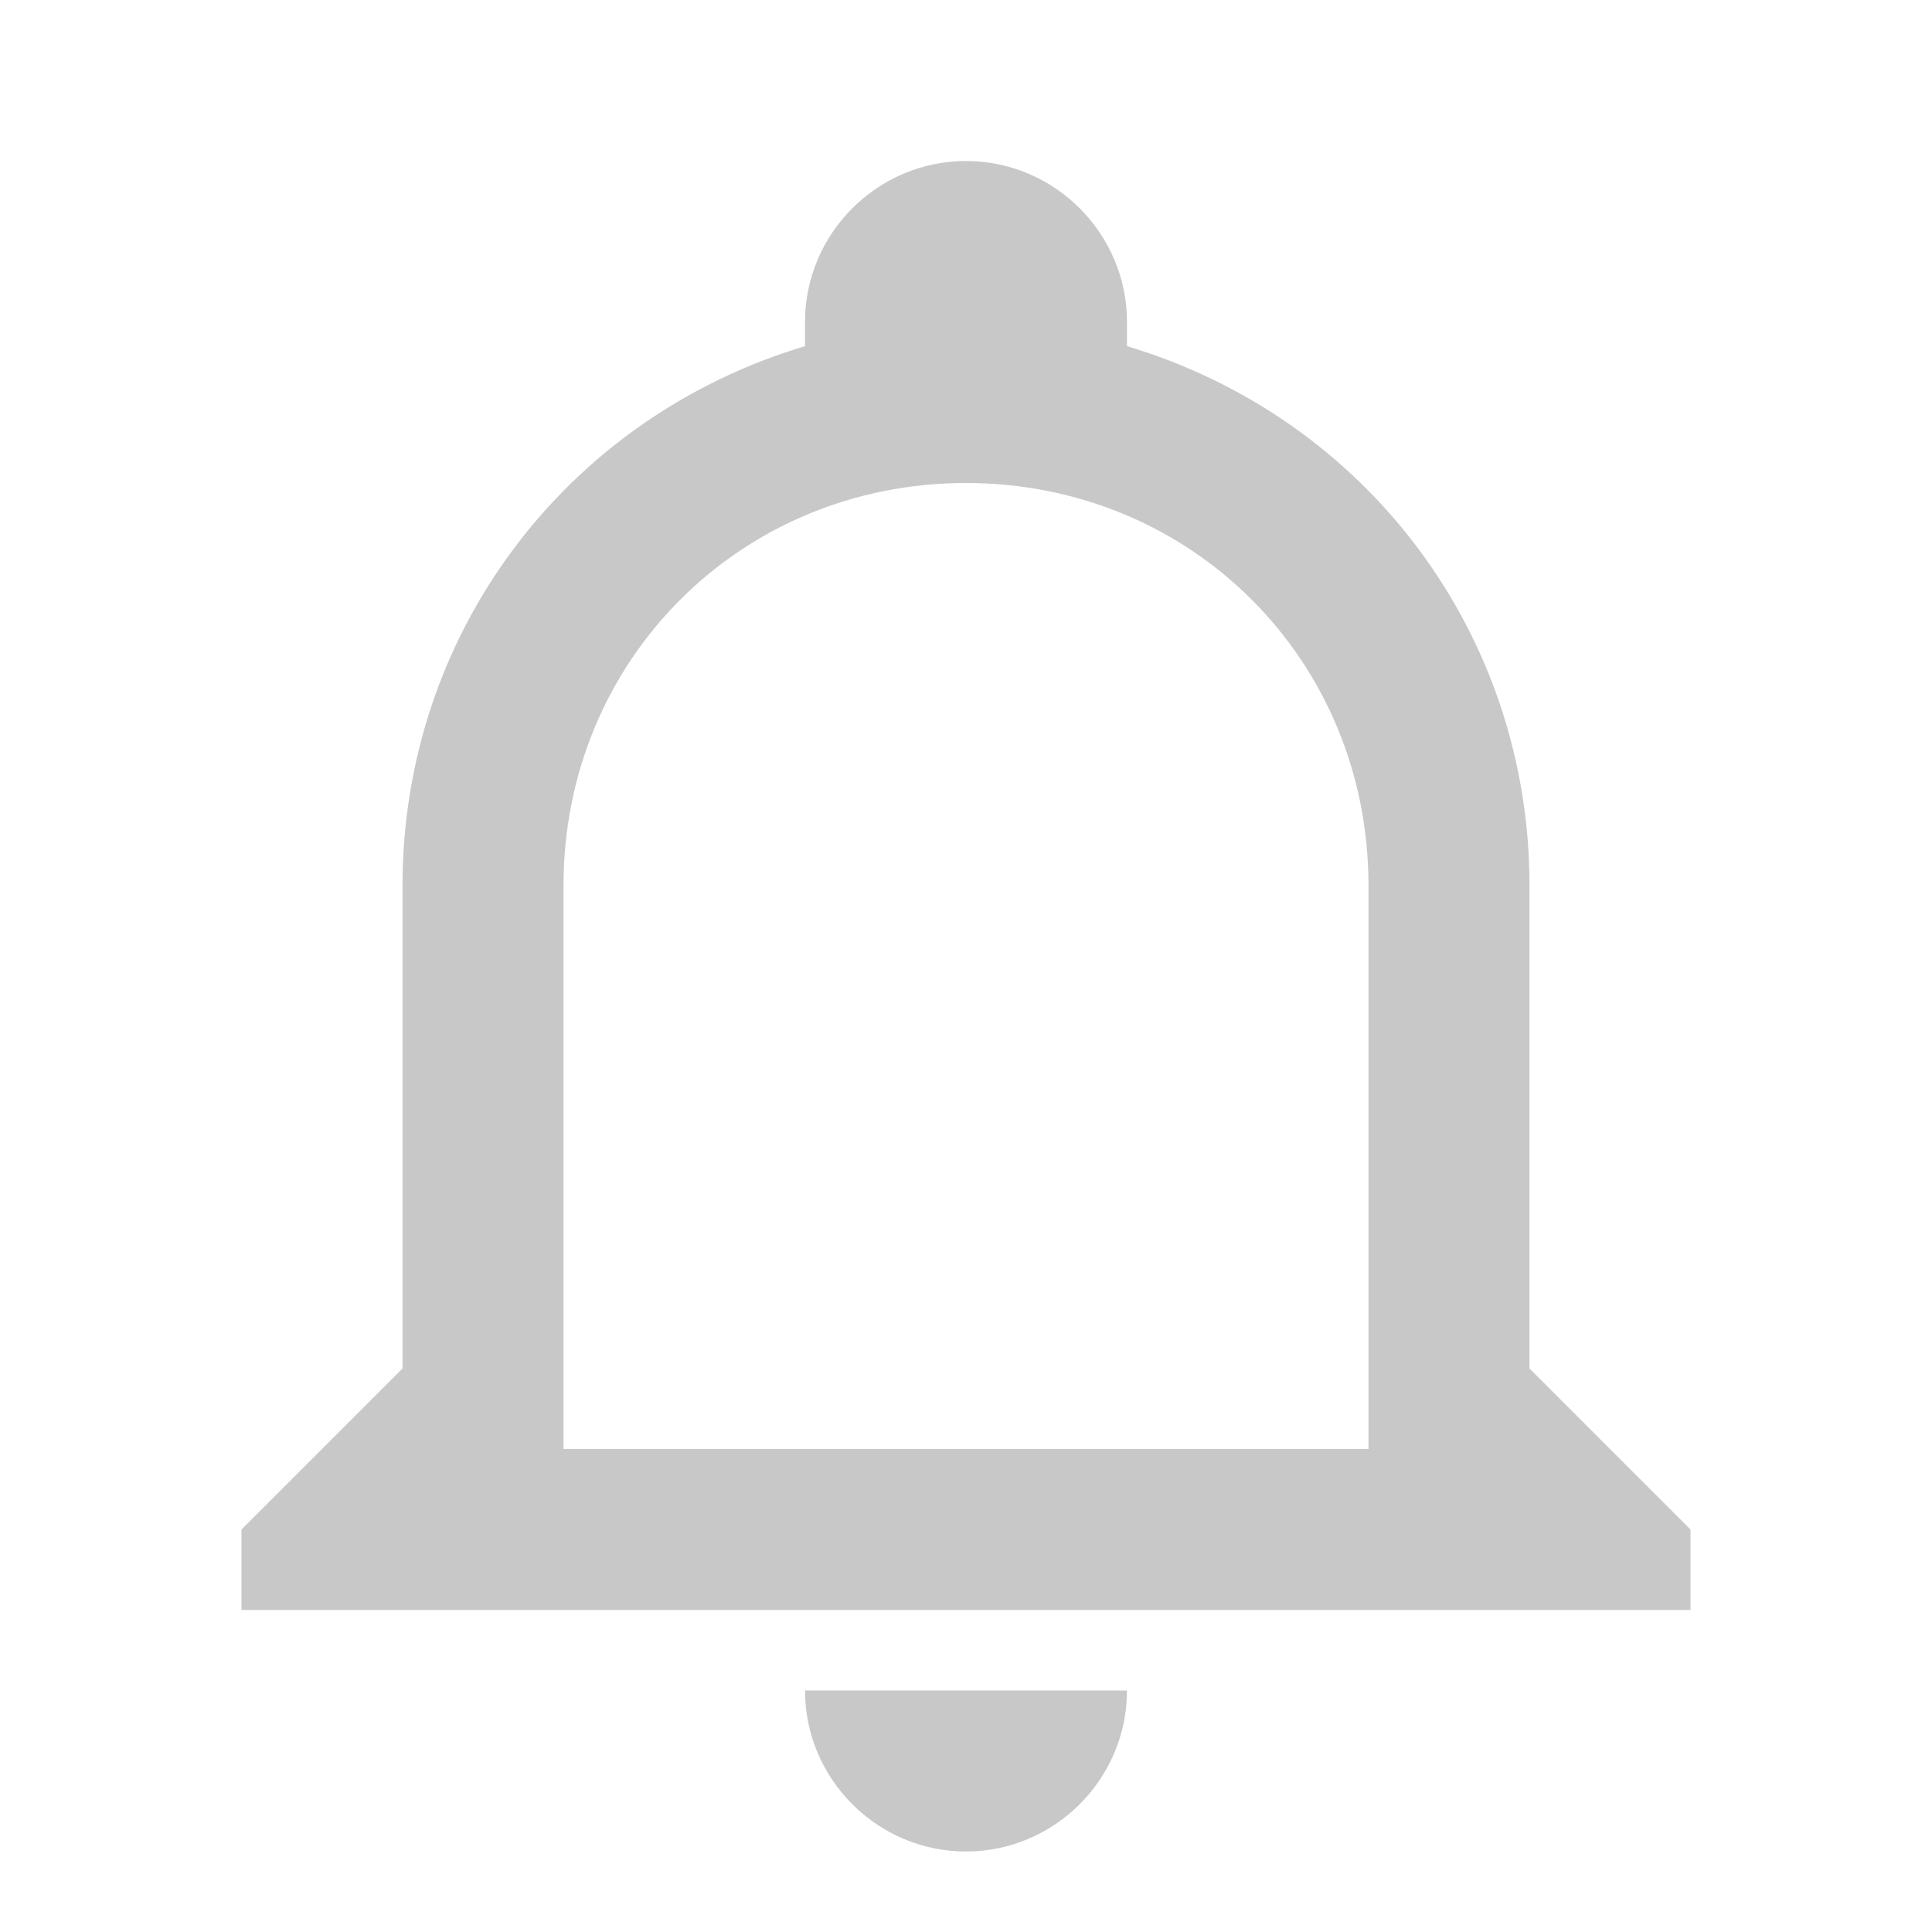
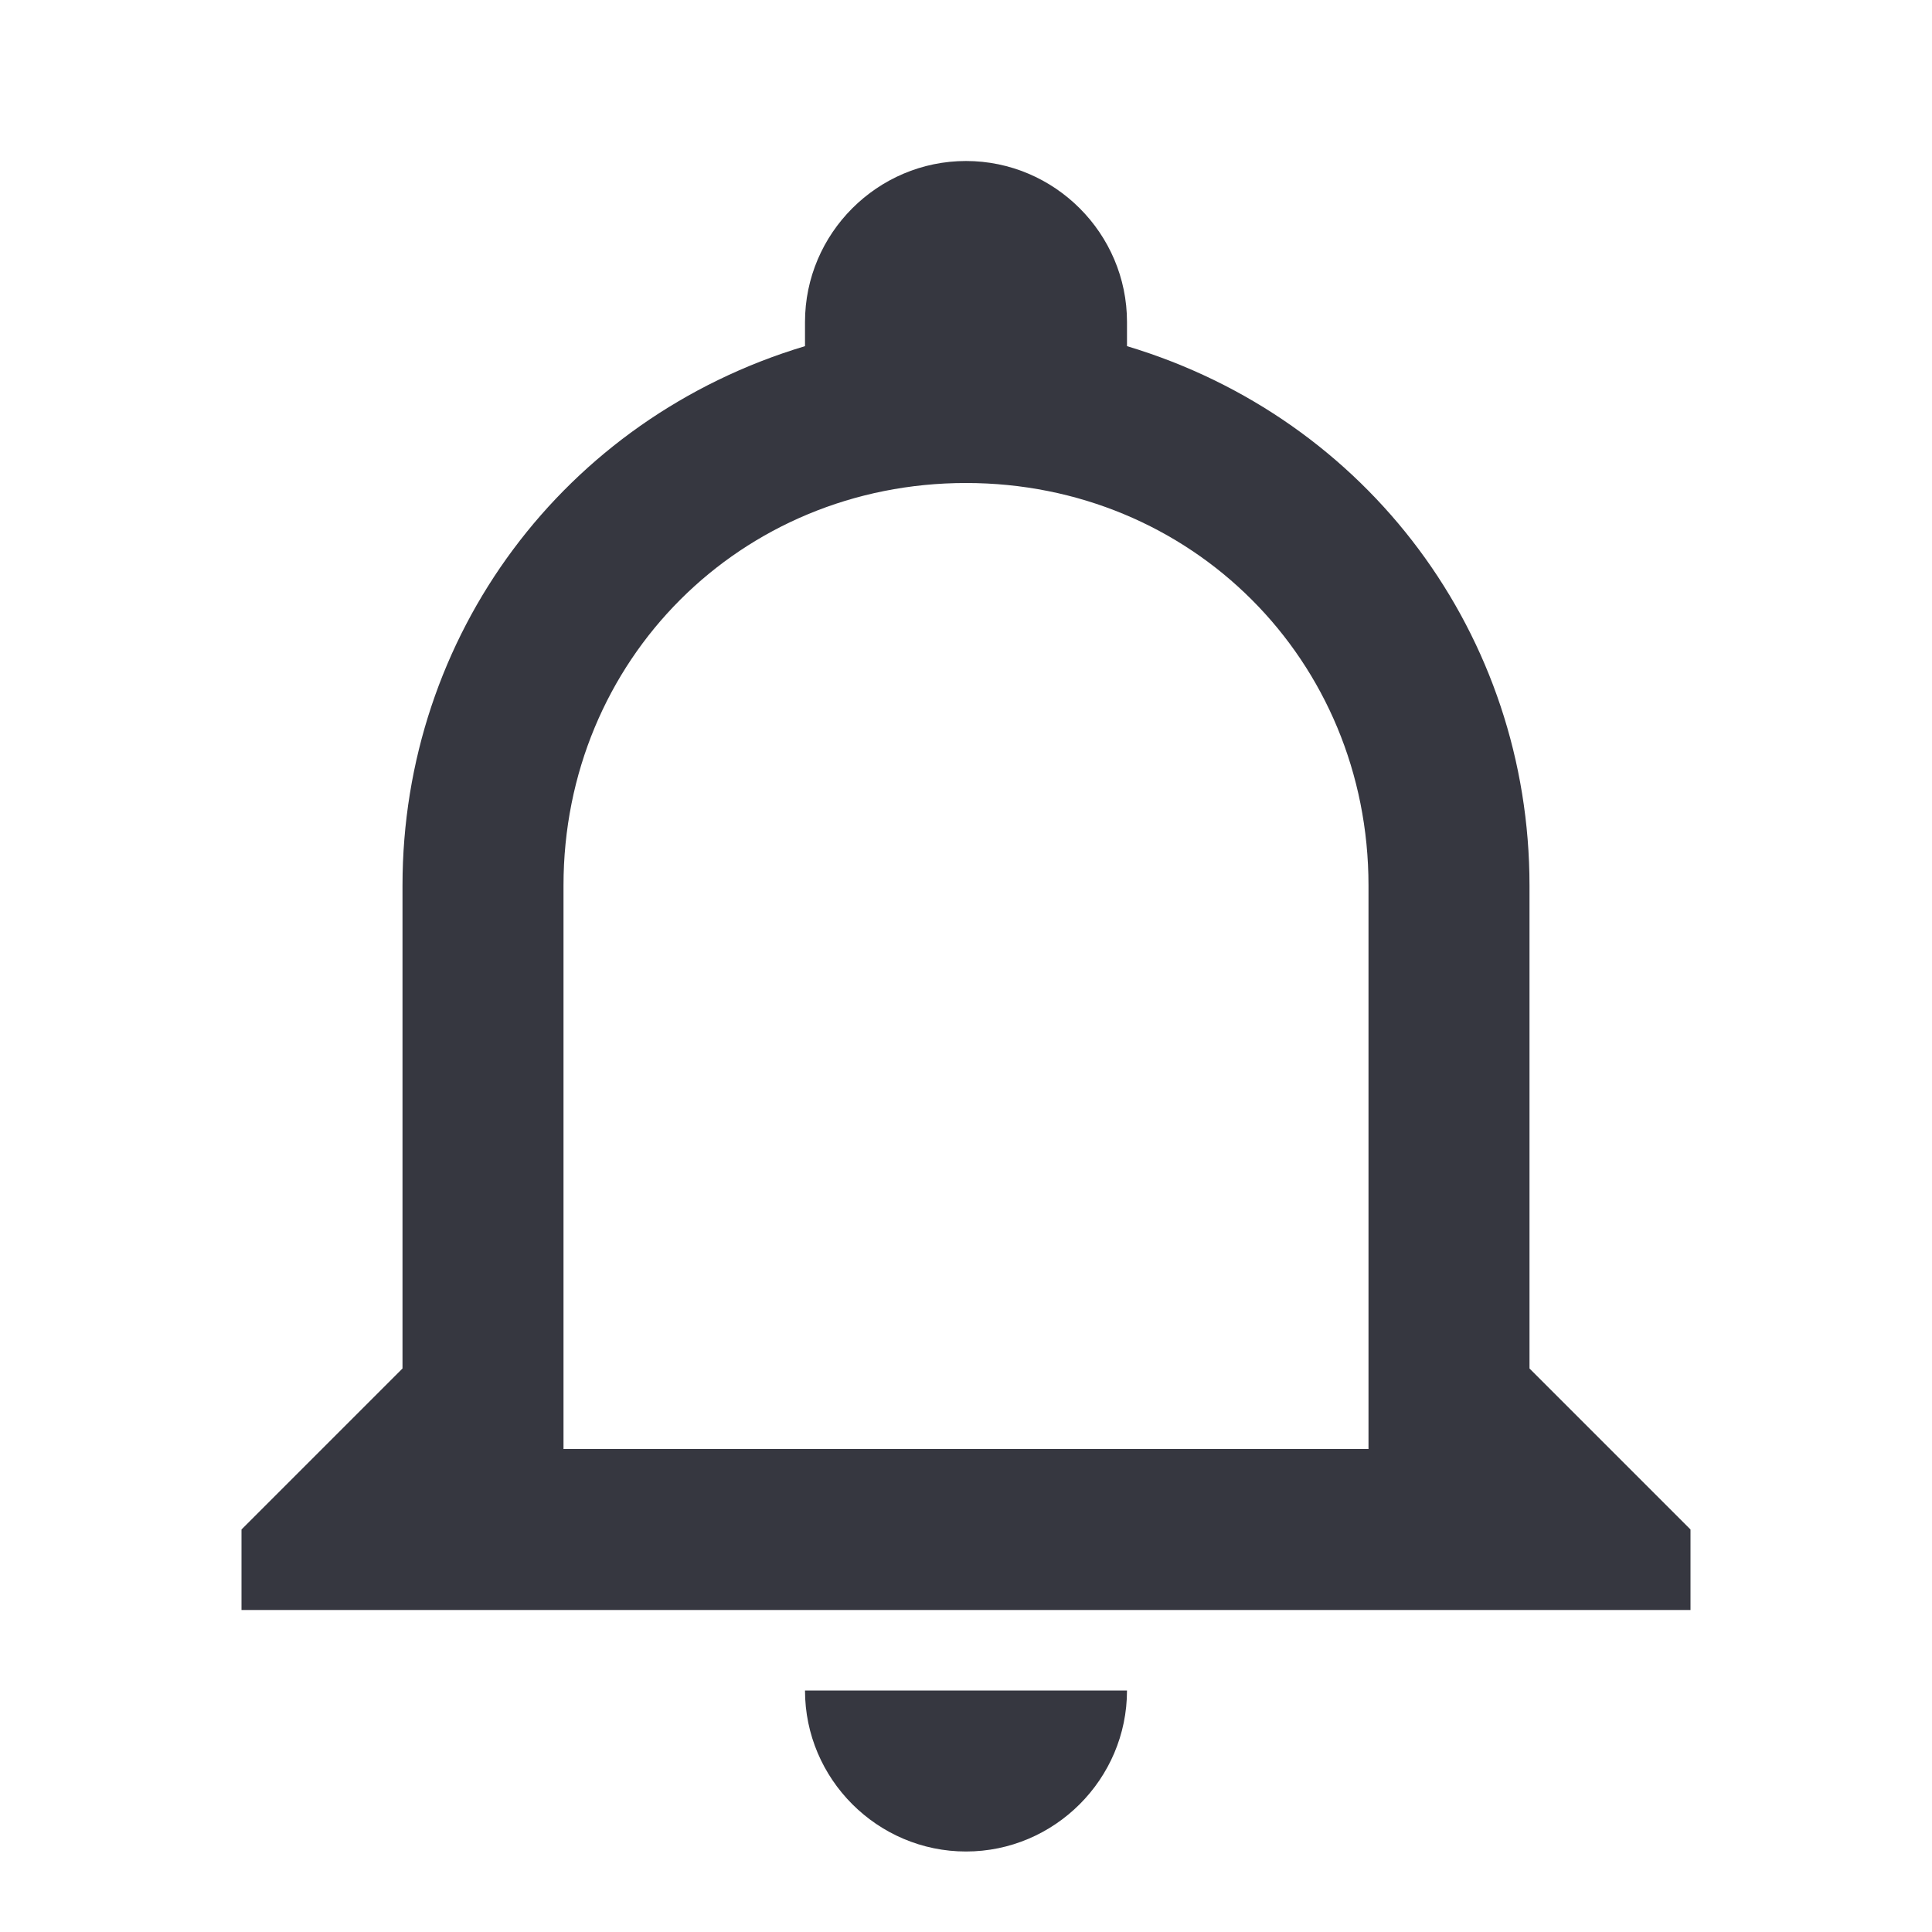
<svg xmlns="http://www.w3.org/2000/svg" viewBox="0 0 24 24">
-   <path fill="#c8c8c8" d="M10 21H14C14 22.1 13.1 23 12 23S10 22.1 10 21M21 19V20H3V19L5 17V11C5 7.9 7 5.2 10 4.3V4C10 2.9 10.9 2 12 2S14 2.9 14 4V4.3C17 5.2 19 7.9 19 11V17L21 19M17 11C17 8.2 14.8 6 12 6S7 8.2 7 11V18H17V11Z" />
+   <path fill="#363740" d="M10 21H14C14 22.1 13.1 23 12 23S10 22.1 10 21M21 19V20H3V19L5 17V11C5 7.9 7 5.2 10 4.3V4C10 2.9 10.9 2 12 2S14 2.9 14 4V4.3C17 5.2 19 7.9 19 11V17L21 19M17 11C17 8.2 14.8 6 12 6S7 8.2 7 11V18H17V11Z" />
</svg>
